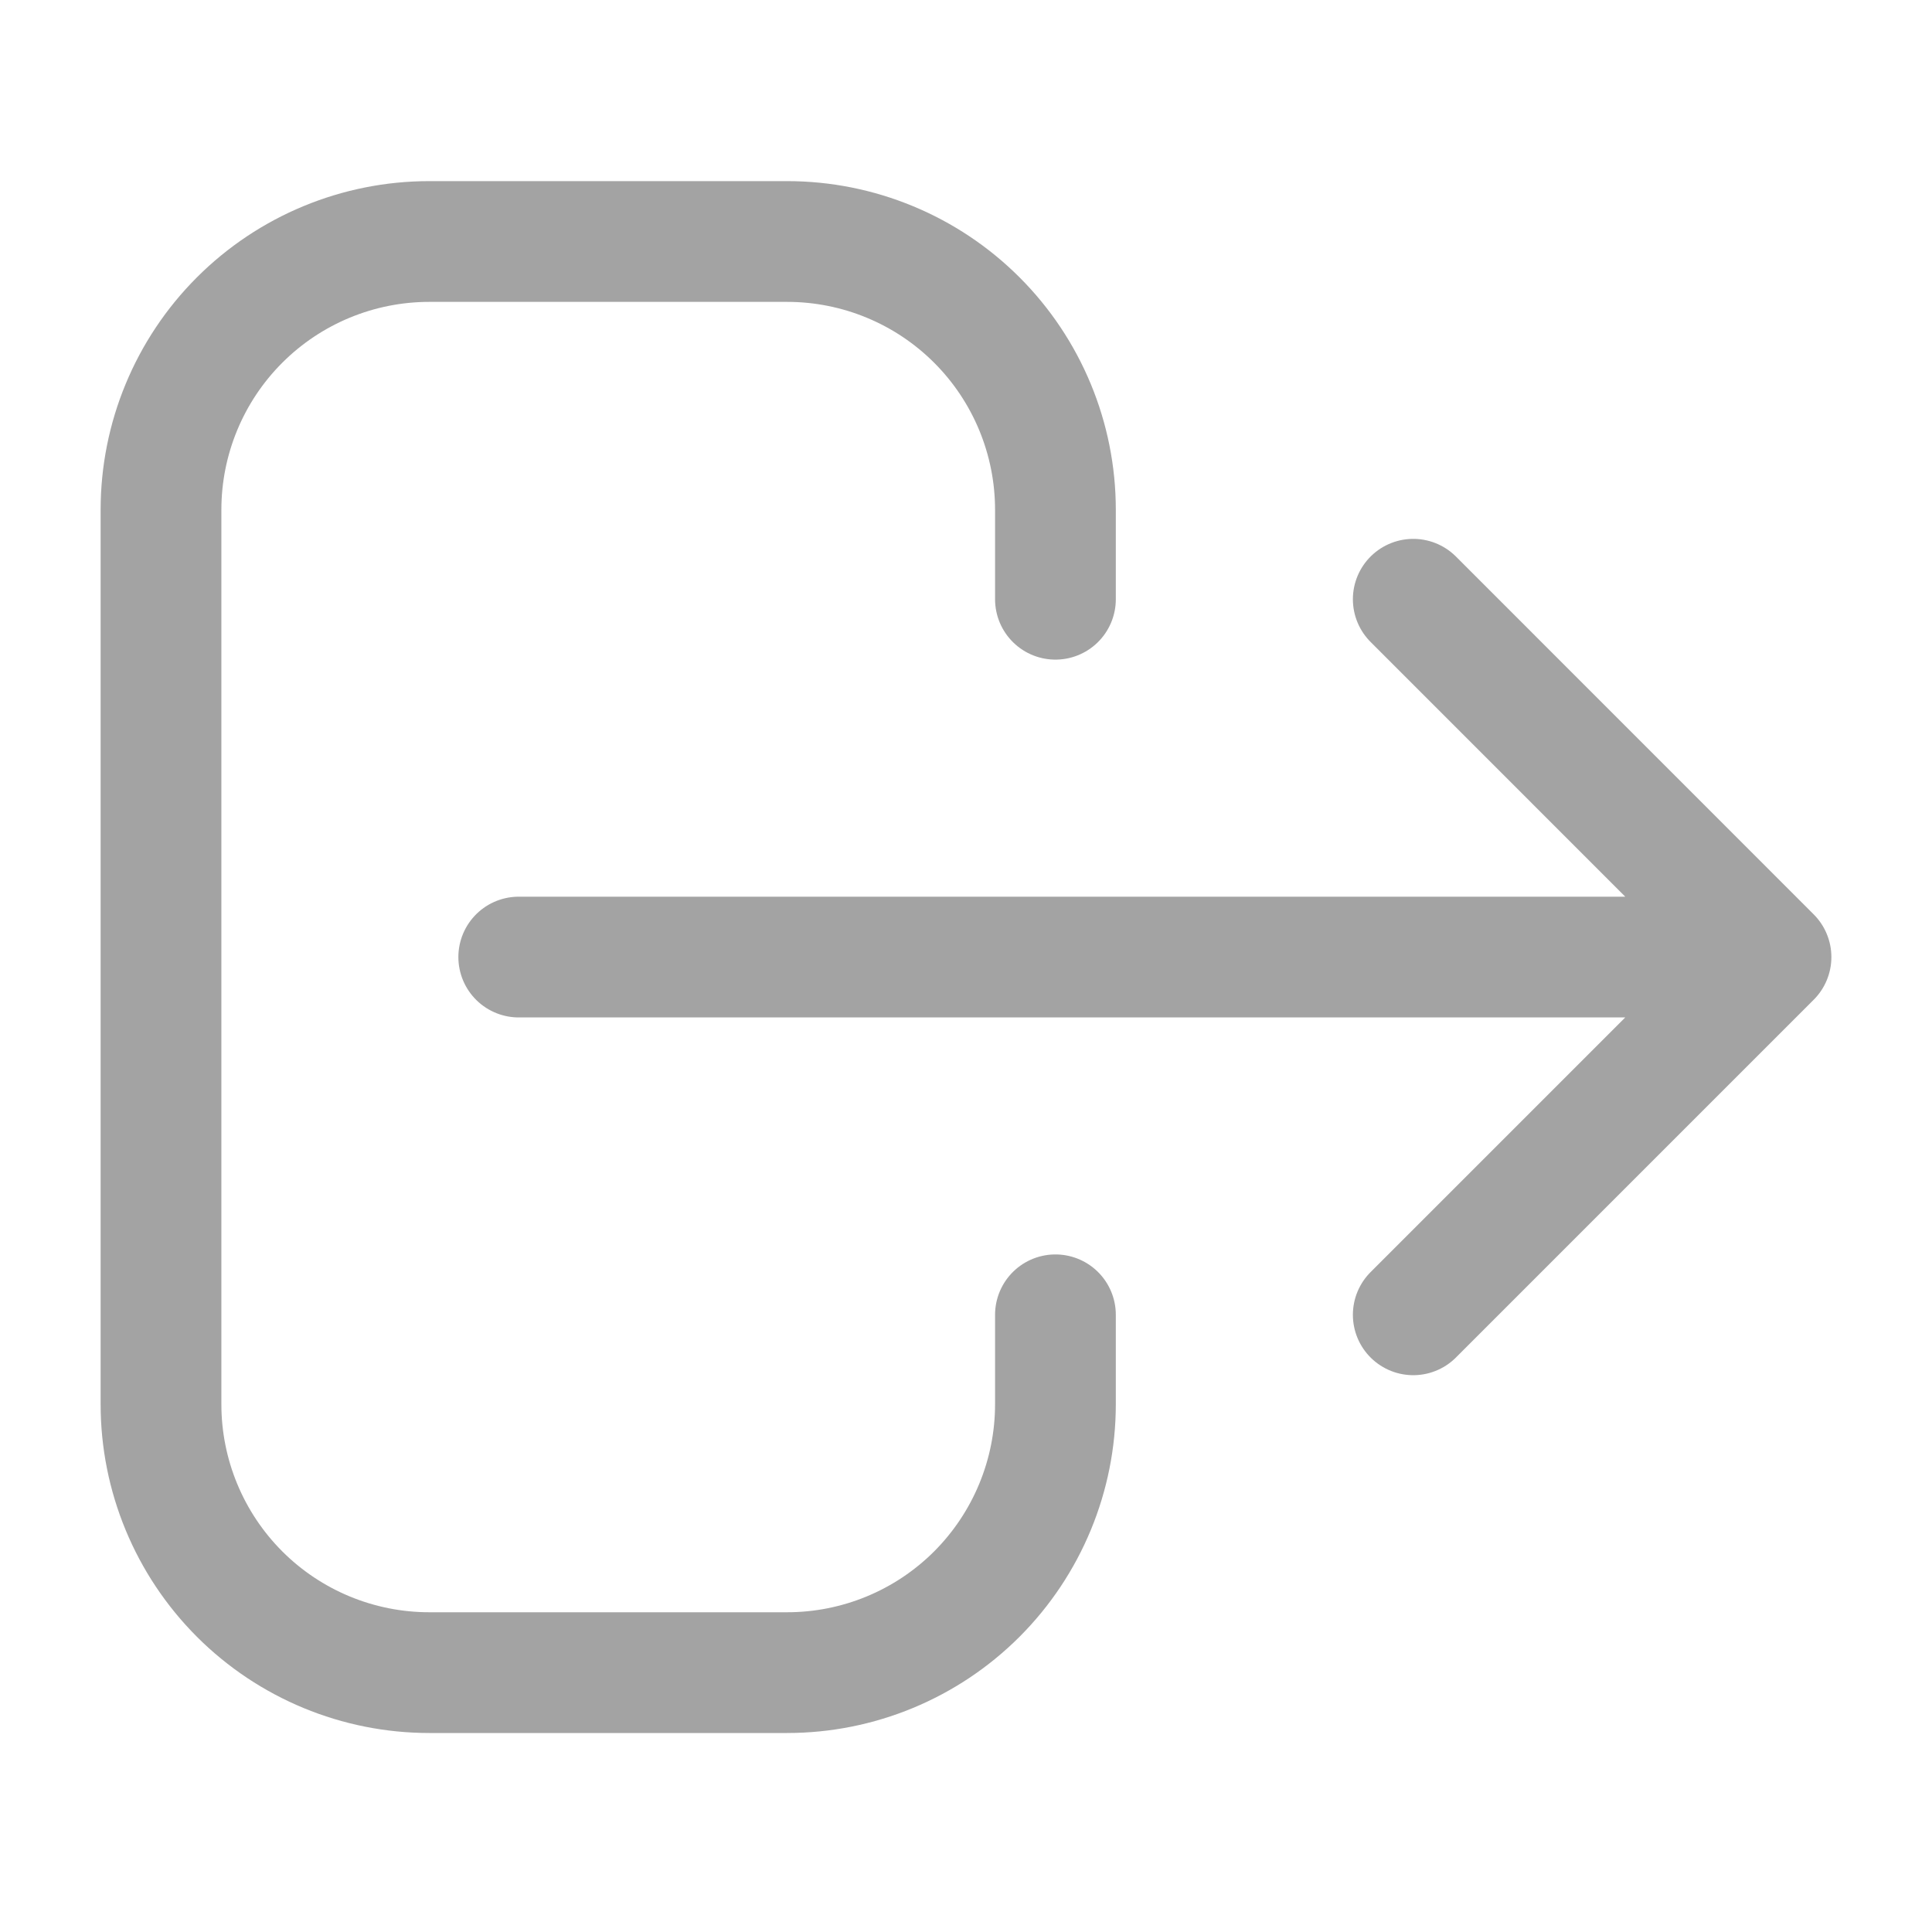
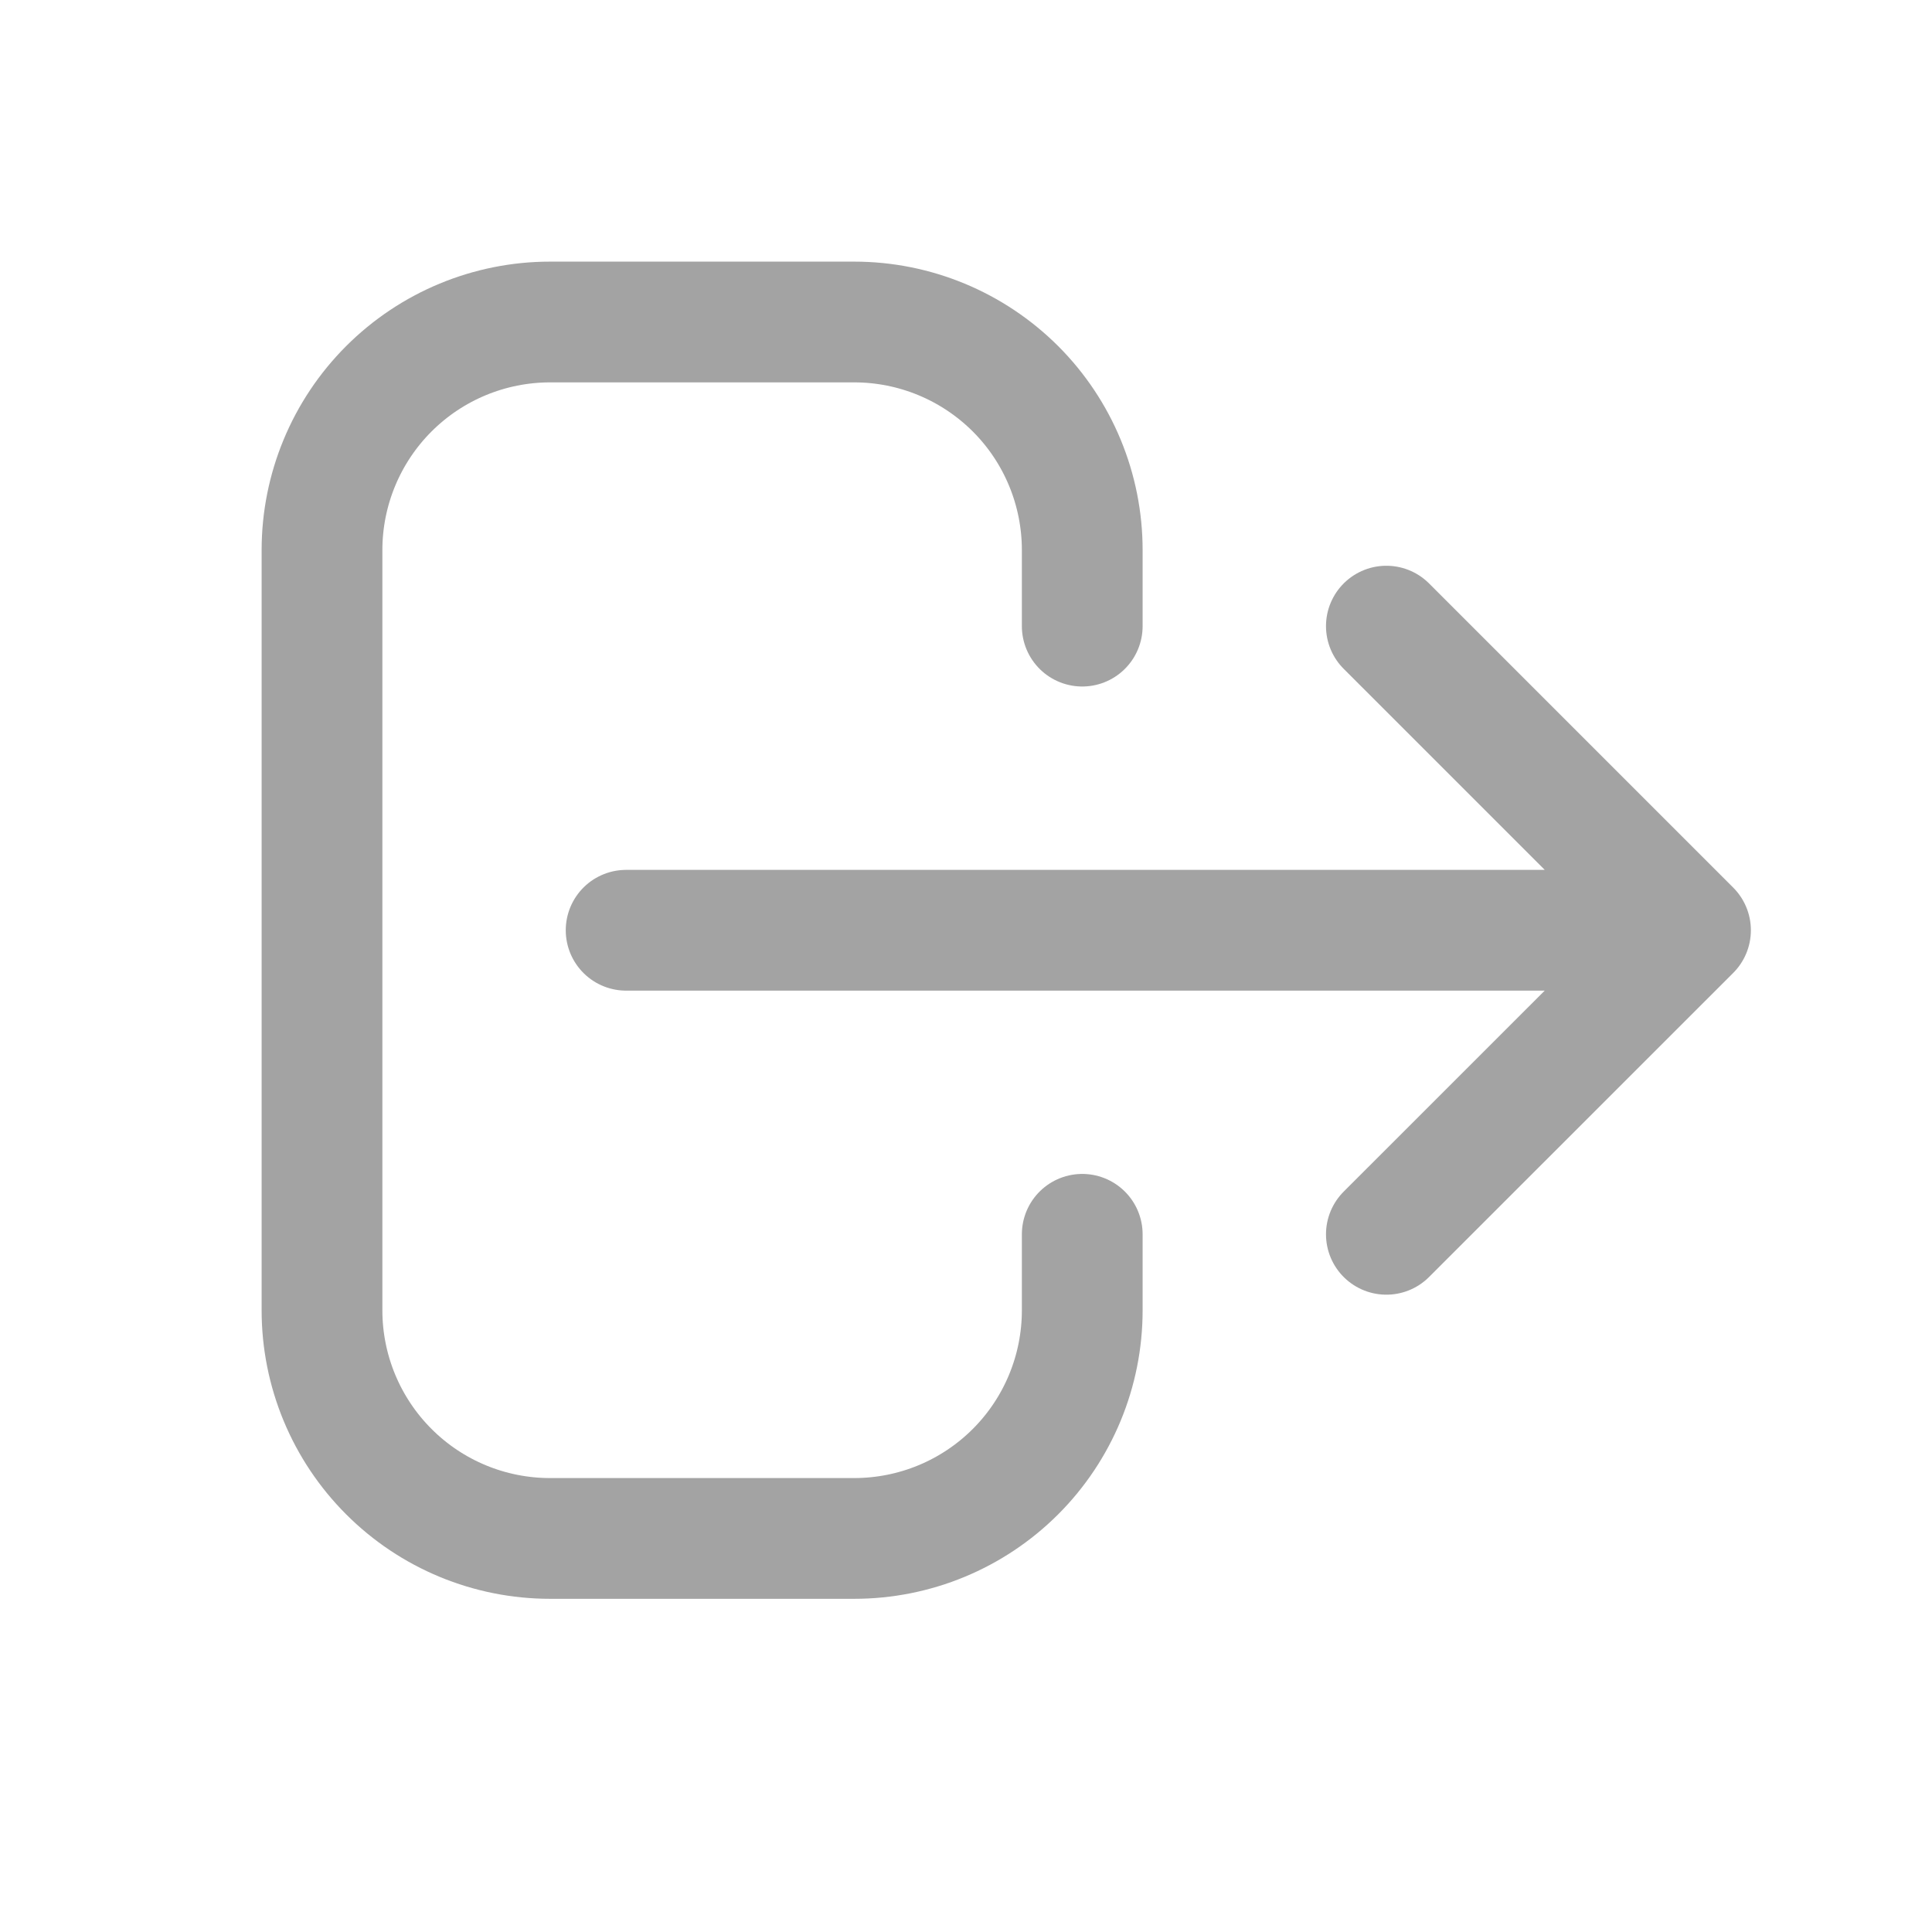
<svg xmlns="http://www.w3.org/2000/svg" width="24" height="24" viewBox="0 0 24 24" fill="none">
-   <path d="M17.556 16.333L22 11.889M22 11.889L17.556 7.444M22 11.889H6.444M13.111 16.333V17.444C13.111 18.328 12.76 19.176 12.135 19.802C11.51 20.427 10.662 20.778 9.778 20.778H5.333C4.449 20.778 3.601 20.427 2.976 19.802C2.351 19.176 2 18.328 2 17.444V6.333C2 5.449 2.351 4.601 2.976 3.976C3.601 3.351 4.449 3 5.333 3H9.778C10.662 3 11.51 3.351 12.135 3.976C12.76 4.601 13.111 5.449 13.111 6.333V7.444" stroke="#A3A3A3" stroke-width="1.5" stroke-linecap="round" stroke-linejoin="round" />
+   <path d="M17.222 15.333L21 11.556M21 11.556L17.222 7.778M21 11.556H7.778M13.444 15.333V16.278C13.444 17.029 13.146 17.75 12.615 18.281C12.083 18.813 11.363 19.111 10.611 19.111H6.833C6.082 19.111 5.361 18.813 4.83 18.281C4.299 17.75 4 17.029 4 16.278V6.833C4 6.082 4.299 5.361 4.83 4.83C5.361 4.299 6.082 4 6.833 4H10.611C11.363 4 12.083 4.299 12.615 4.83C13.146 5.361 13.444 6.082 13.444 6.833V7.778" stroke="#A3A3A3" stroke-width="1.5" stroke-linecap="round" stroke-linejoin="round" />
</svg>
